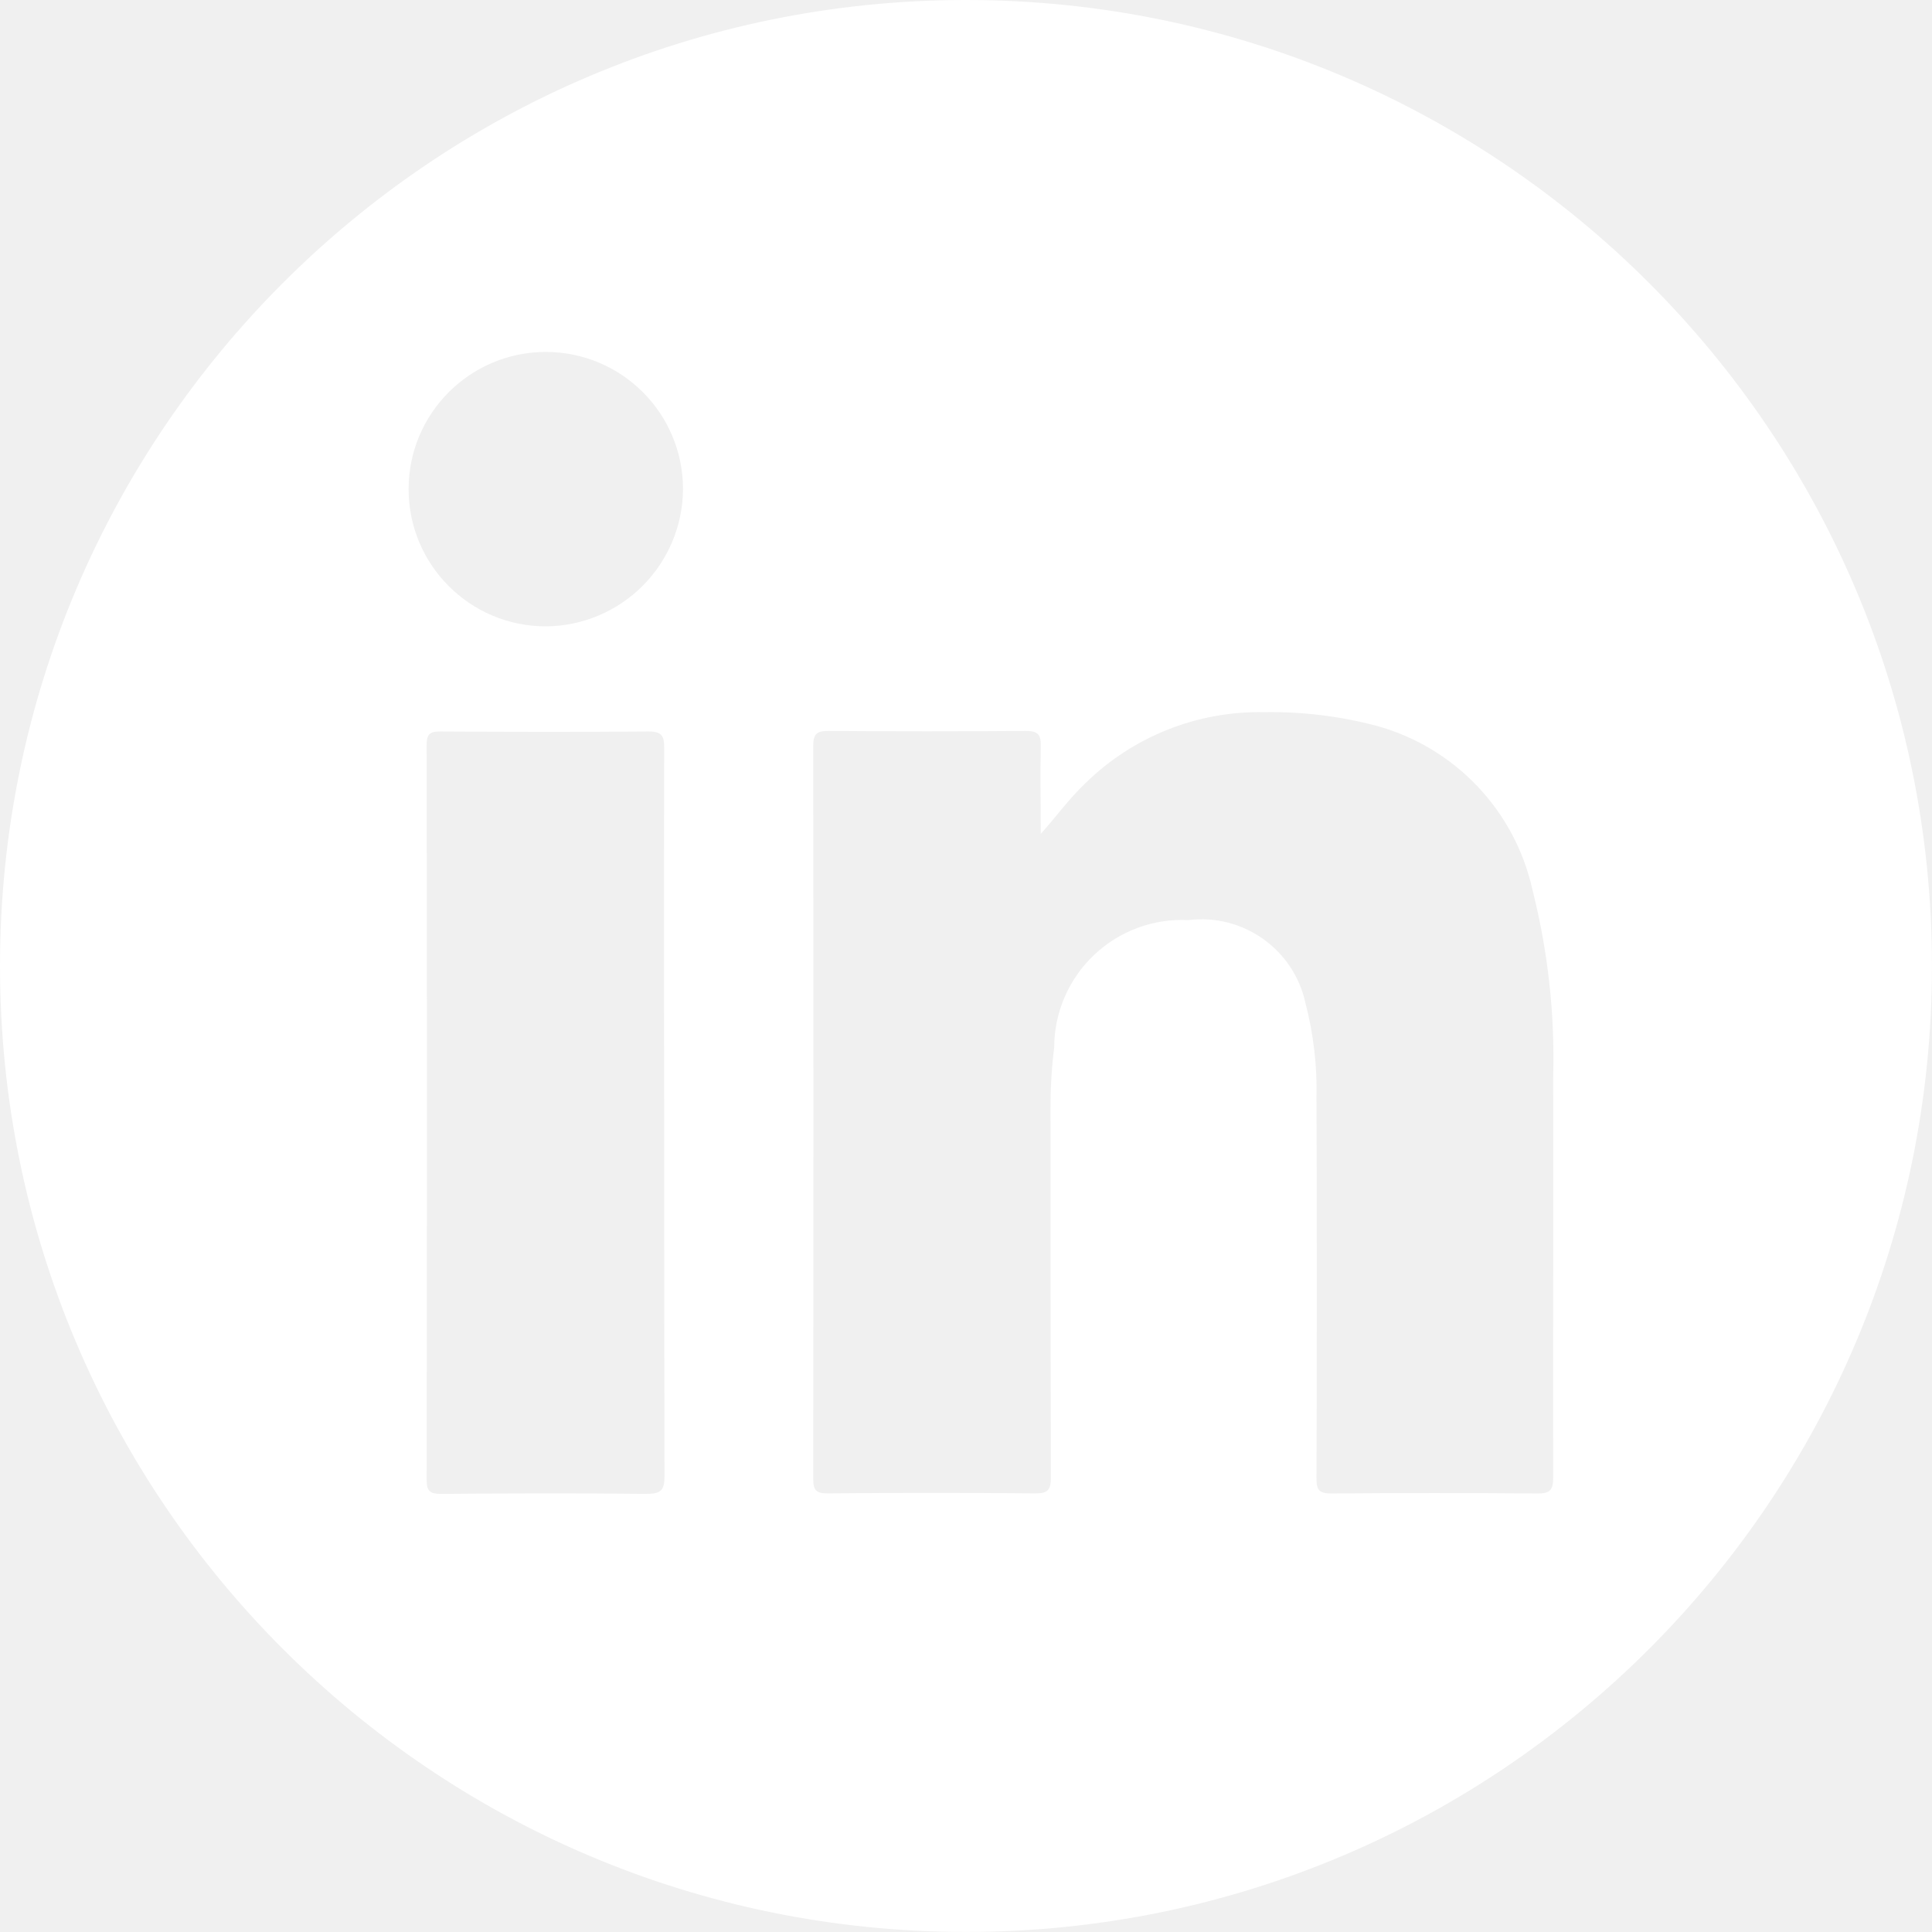
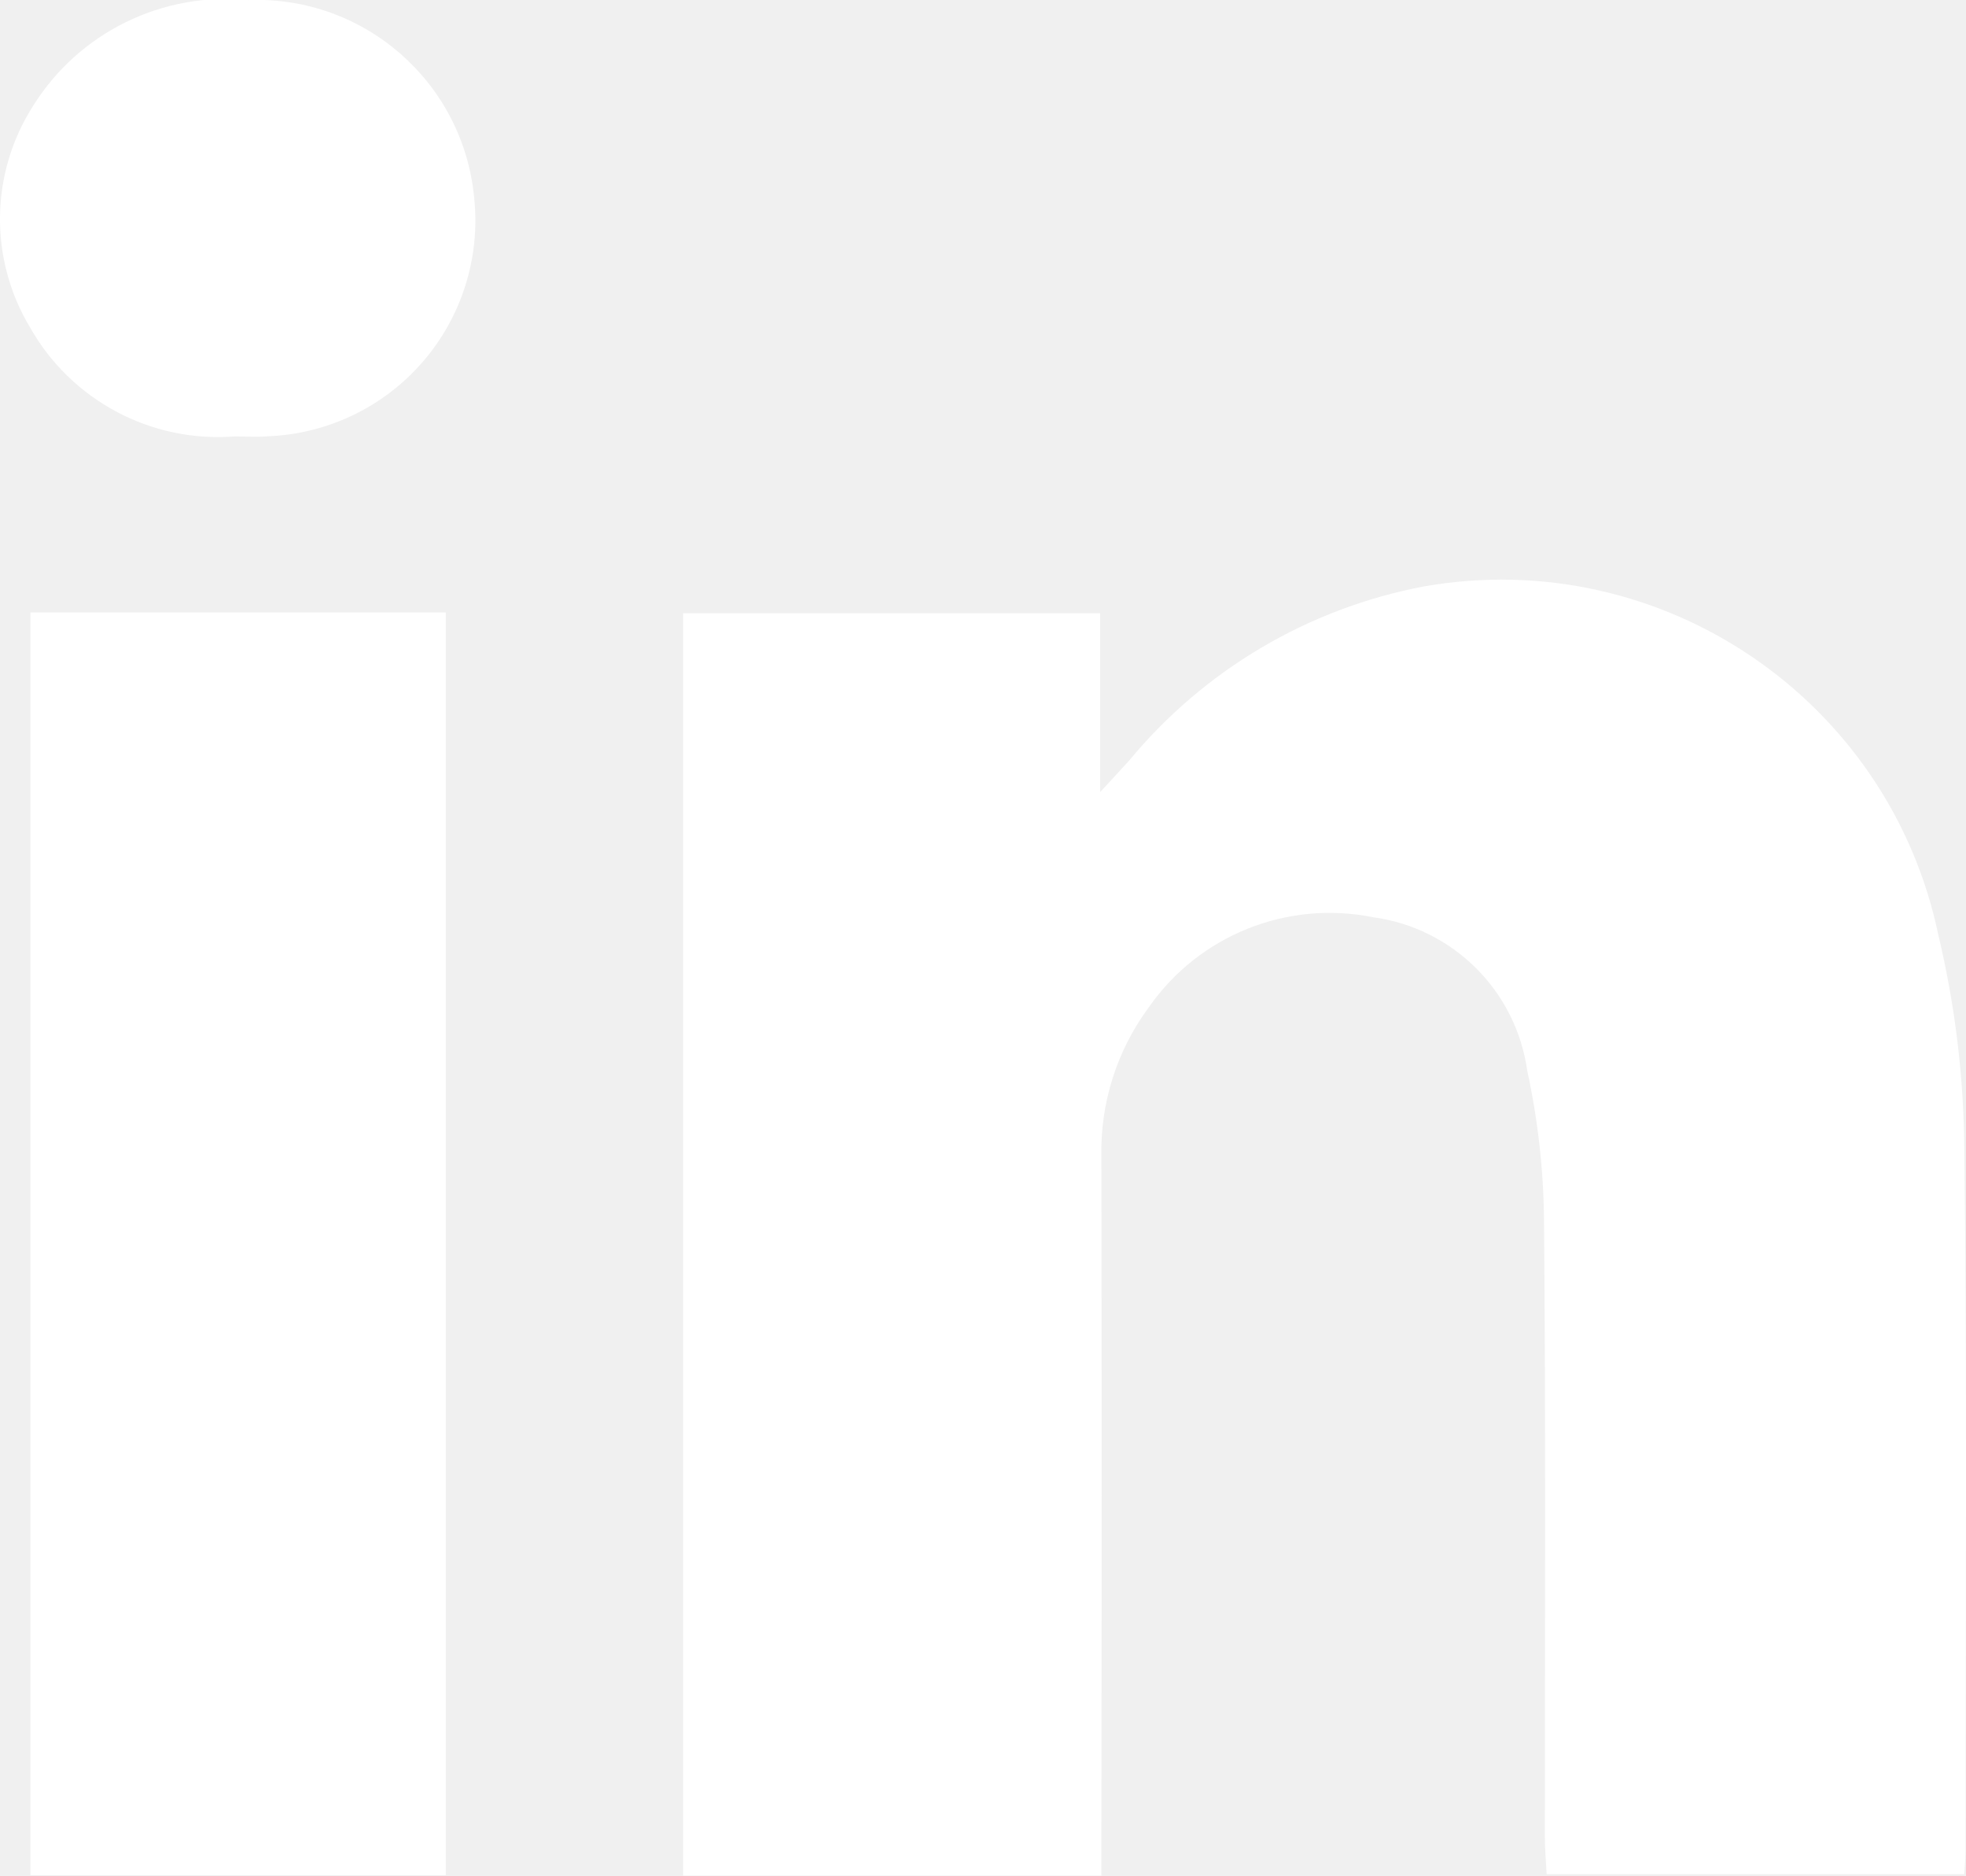
- <svg xmlns="http://www.w3.org/2000/svg" viewBox="0 0 37.892 37.893">
-   <path id="Trazado_154" data-name="Trazado 154" d="M3790.826,54.515a18.946,18.946,0,1,0,18.946,18.946A18.946,18.946,0,0,0,3790.826,54.515Zm-6.254,29.3c-1.347-.015-2.7-.011-4.043,0-.216,0-.281-.053-.281-.276q.01-7.2,0-14.409c0-.2.048-.27.259-.268,1.368.008,2.735.011,4.1,0,.263,0,.3.1.3.325q-.009,3.586,0,7.175c0,2.372,0,4.744.006,7.116C3784.911,83.737,3784.845,83.816,3784.572,83.813ZM3782.583,66.8a2.691,2.691,0,1,1,2.693-2.7A2.709,2.709,0,0,1,3782.583,66.8Zm19.76,16.7c0,.245-.068.309-.309.307q-2.022-.016-4.045,0c-.238,0-.289-.071-.288-.295q.012-3.736,0-7.471a6.754,6.754,0,0,0-.217-1.854,2.086,2.086,0,0,0-2.294-1.626,2.506,2.506,0,0,0-2.634,2.5,9.294,9.294,0,0,0-.072,1.168c0,2.422,0,4.844.007,7.266,0,.241-.06.312-.306.31q-2.037-.018-4.075,0c-.217,0-.28-.057-.28-.277q.009-7.194,0-14.386c0-.237.077-.292.3-.291q1.935.015,3.87,0c.237,0,.3.075.293.3-.013.573,0,1.146,0,1.72.311-.35.567-.705.887-1.006a4.869,4.869,0,0,1,3.5-1.382,8.085,8.085,0,0,1,2.2.268,4.3,4.3,0,0,1,3.056,3.214,13.447,13.447,0,0,1,.407,3.683C3802.35,78.271,3802.337,80.887,3802.343,83.5Z" transform="translate(-3771.88 -54.515)" fill="#fff" />
+ <svg xmlns="http://www.w3.org/2000/svg" width="32.132" height="30.647" viewBox="0 0 32.132 30.647">
+   <g id="Grupo_185" data-name="Grupo 185" transform="translate(-1111.386 -2558.335)">
+     <path id="Trazado_228" data-name="Trazado 228" d="M1129.387,2588.982h-6.836v-20.626h6.815v2.923c.225-.245.347-.379.472-.513a8.241,8.241,0,0,1,4.822-2.849,7.3,7.3,0,0,1,8.407,5.7,15.541,15.541,0,0,1,.421,3.326c.051,3.884.022,7.77.022,11.655,0,.106-.012.211-.021.362h-6.825c-.009-.193-.029-.4-.029-.6,0-3.369.016-6.737-.014-10.1a12.031,12.031,0,0,0-.274-2.43,2.944,2.944,0,0,0-2.517-2.507,3.6,3.6,0,0,0-3.665,1.467,3.954,3.954,0,0,0-.778,2.447q.009,5.534,0,11.067Z" fill="#fff" />
+     <path id="Trazado_229" data-name="Trazado 229" d="M1111.884,2568.342h6.788v20.633h-6.788Z" fill="#fff" />
+     <path id="Trazado_230" data-name="Trazado 230" d="M1115.225,2565.466a3.529,3.529,0,0,1-3.352-1.788,3.433,3.433,0,0,1,.054-3.613,3.714,3.714,0,0,1,3.517-1.729,3.567,3.567,0,0,1,3.692,3.234,3.527,3.527,0,0,1-3.377,3.894C1115.582,2565.479,1115.4,2565.466,1115.225,2565.466Z" fill="#fff" />
+   </g>
</svg>
